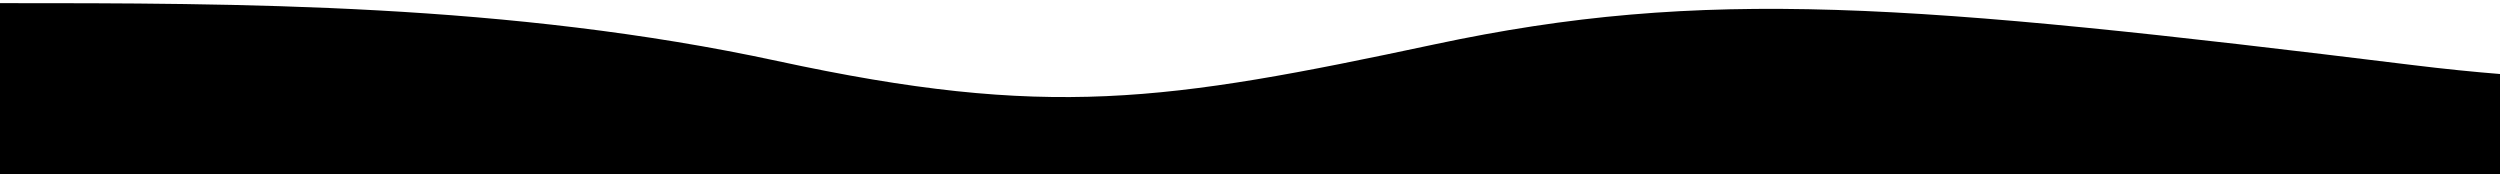
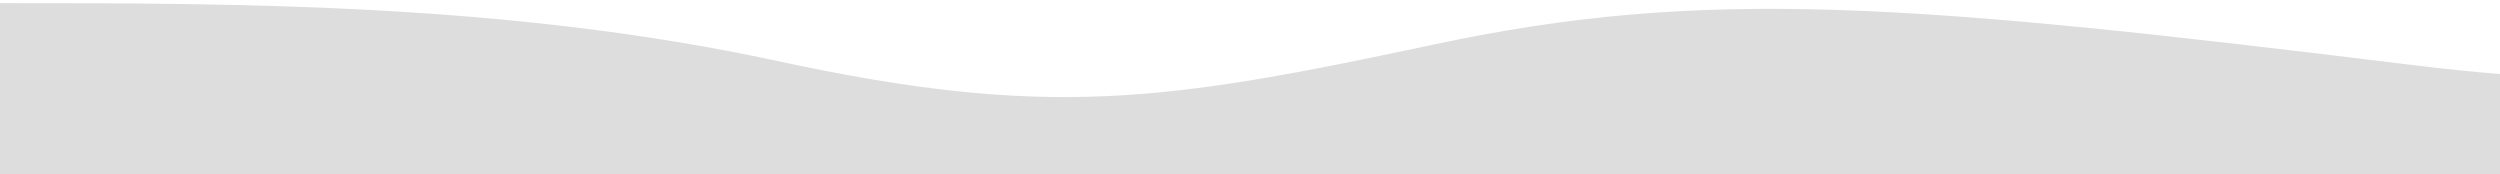
<svg xmlns="http://www.w3.org/2000/svg" class="wave-1hkxOo" version="1.1" viewBox="0 0 1440 100" preserveAspectRatio="none">
-   <path class="wavePath-haxJK1 animationPaused-2hZ4IO" d="M826.337,25.54 C670.97,58.656 603.696,68.787 447.802,35.144 C293.343,1.811 137.334,1.811 0,1.811 L0,150 L1920,150 L1920,1.811 C1739.535,-16.685 1679.864,73.161 1389.783,37.486 C1099.701,1.811 981.705,-7.577 826.337,25.54 Z" fill="currentColor" />
+   <path class="wavePath-haxJK1 animationPaused-2hZ4IO" d="M826.337,25.54 C670.97,58.656 603.696,68.787 447.802,35.144 C293.343,1.811 137.334,1.811 0,1.811 L0,150 L1920,150 L1920,1.811 C1739.535,-16.685 1679.864,73.161 1389.783,37.486 C1099.701,1.811 981.705,-7.577 826.337,25.54 Z" fill="rgb(221, 221, 221)" />
</svg>
